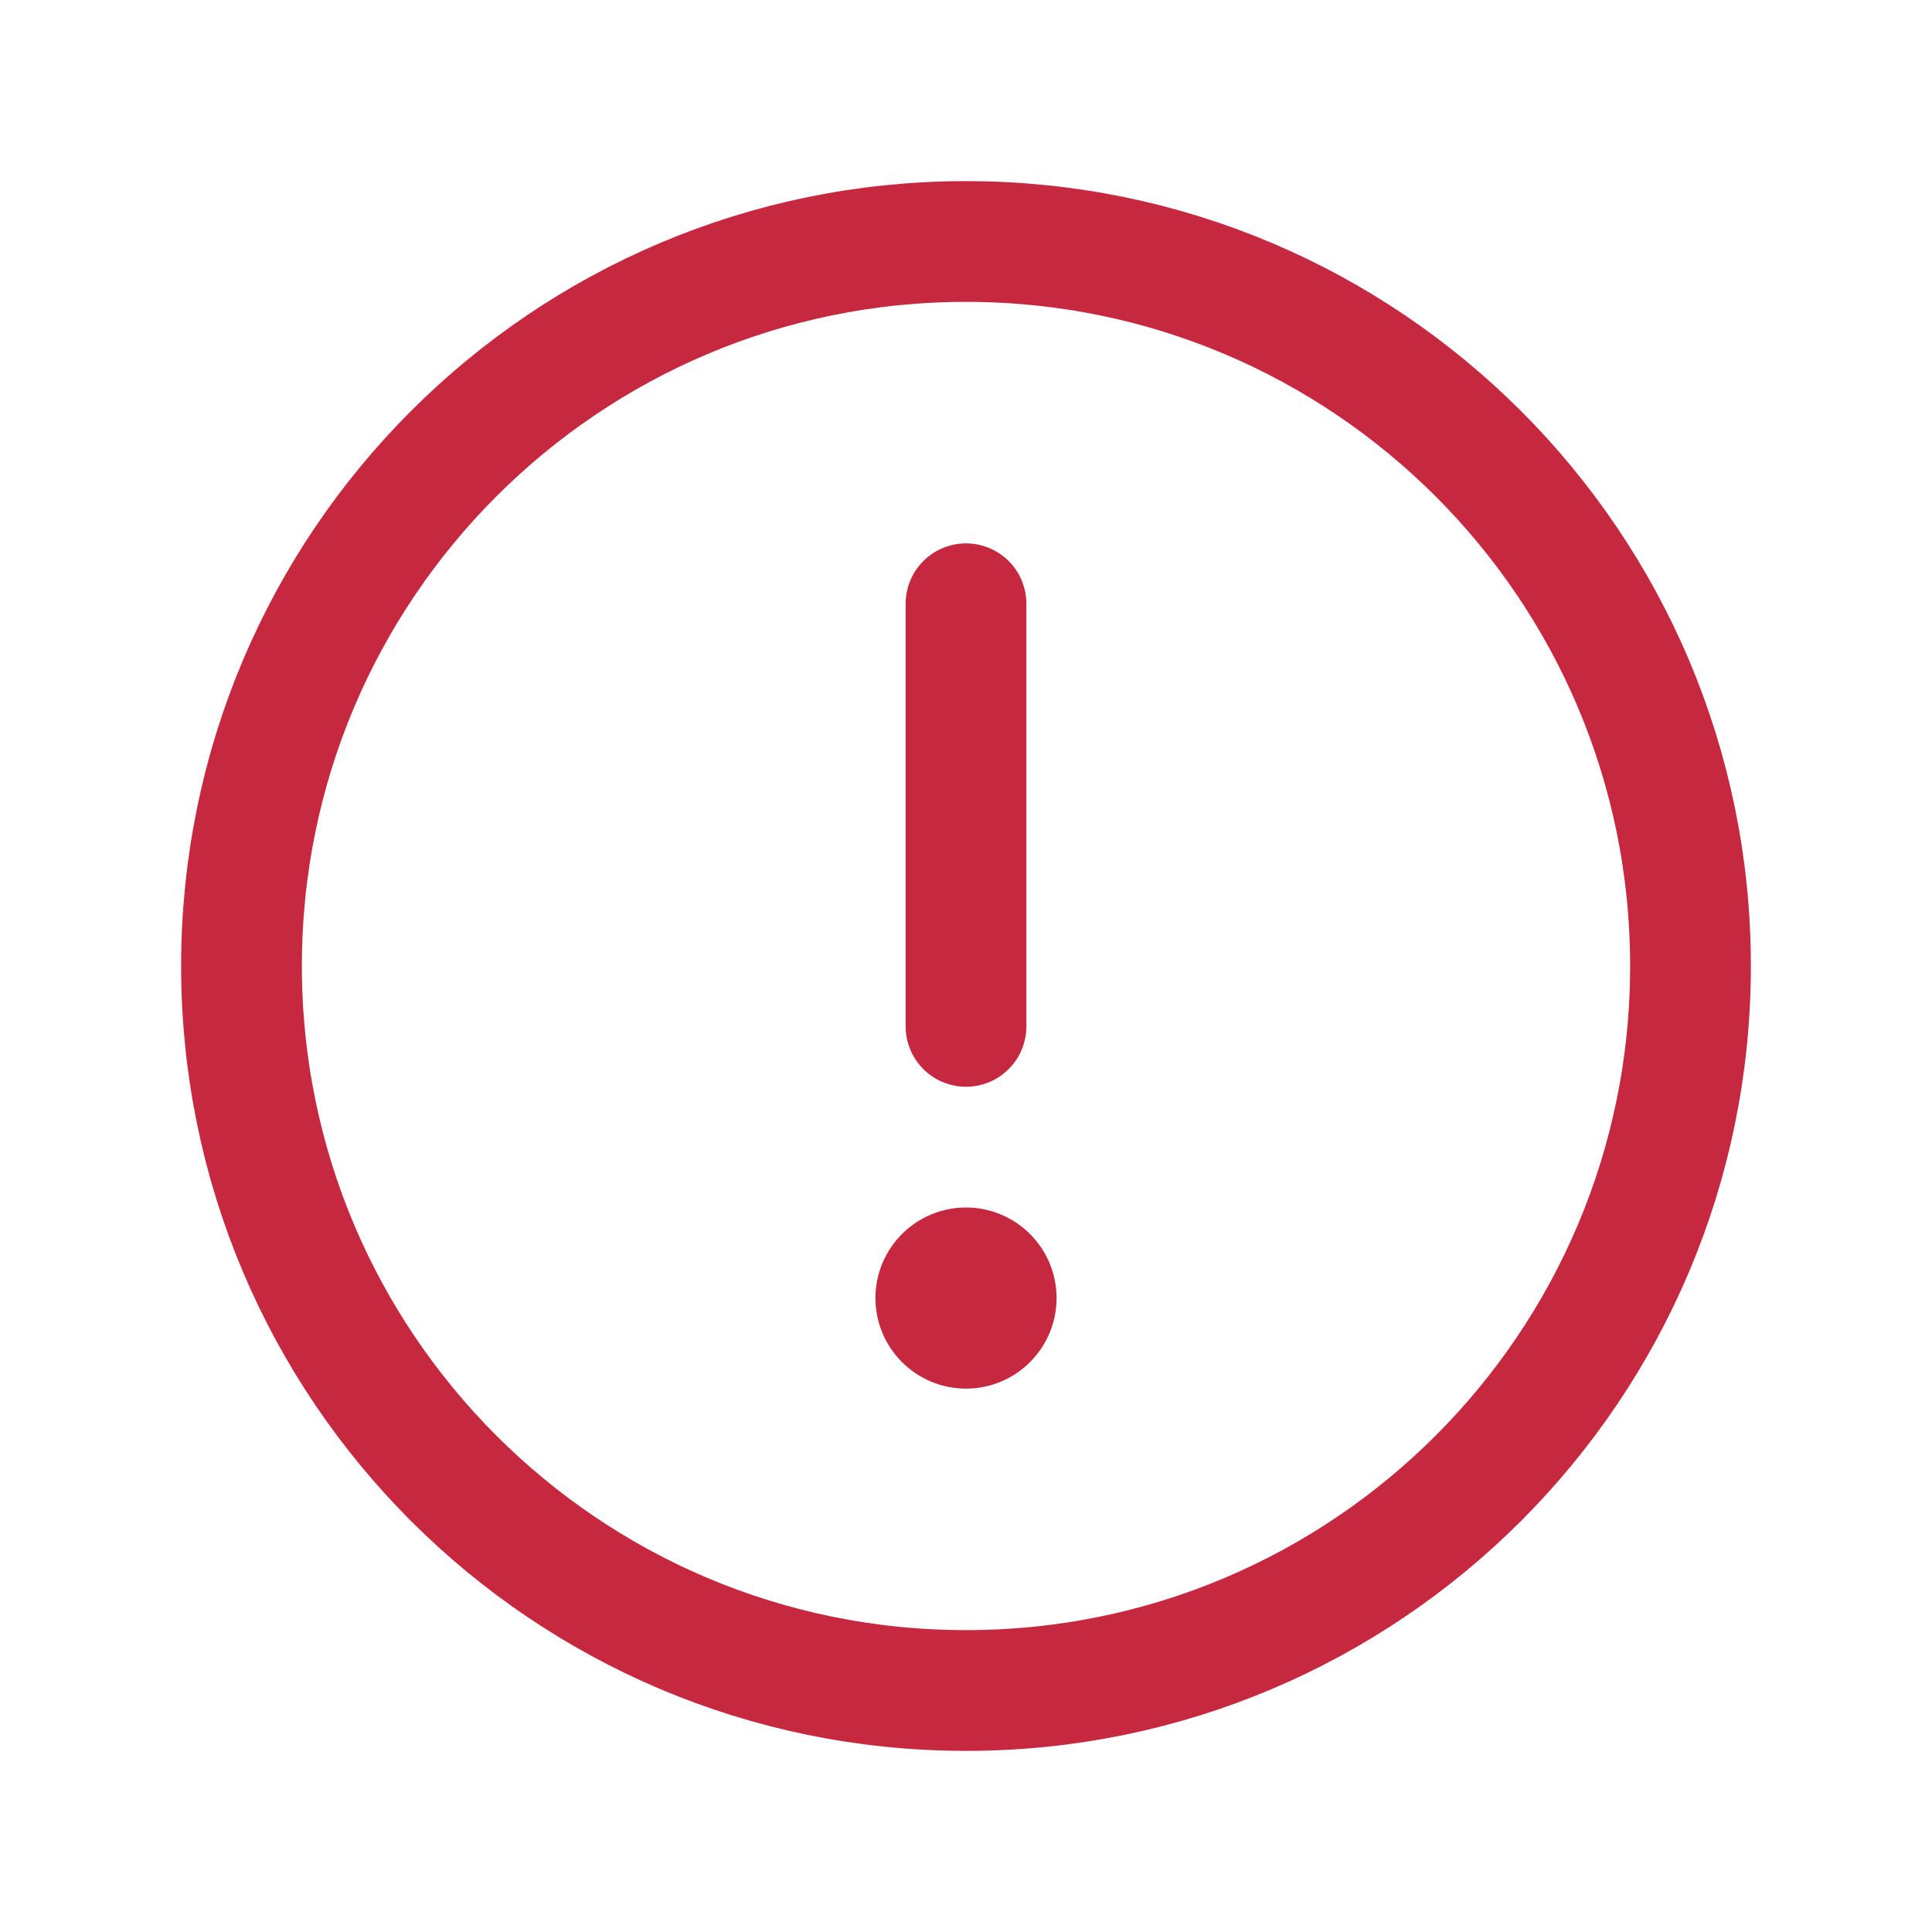
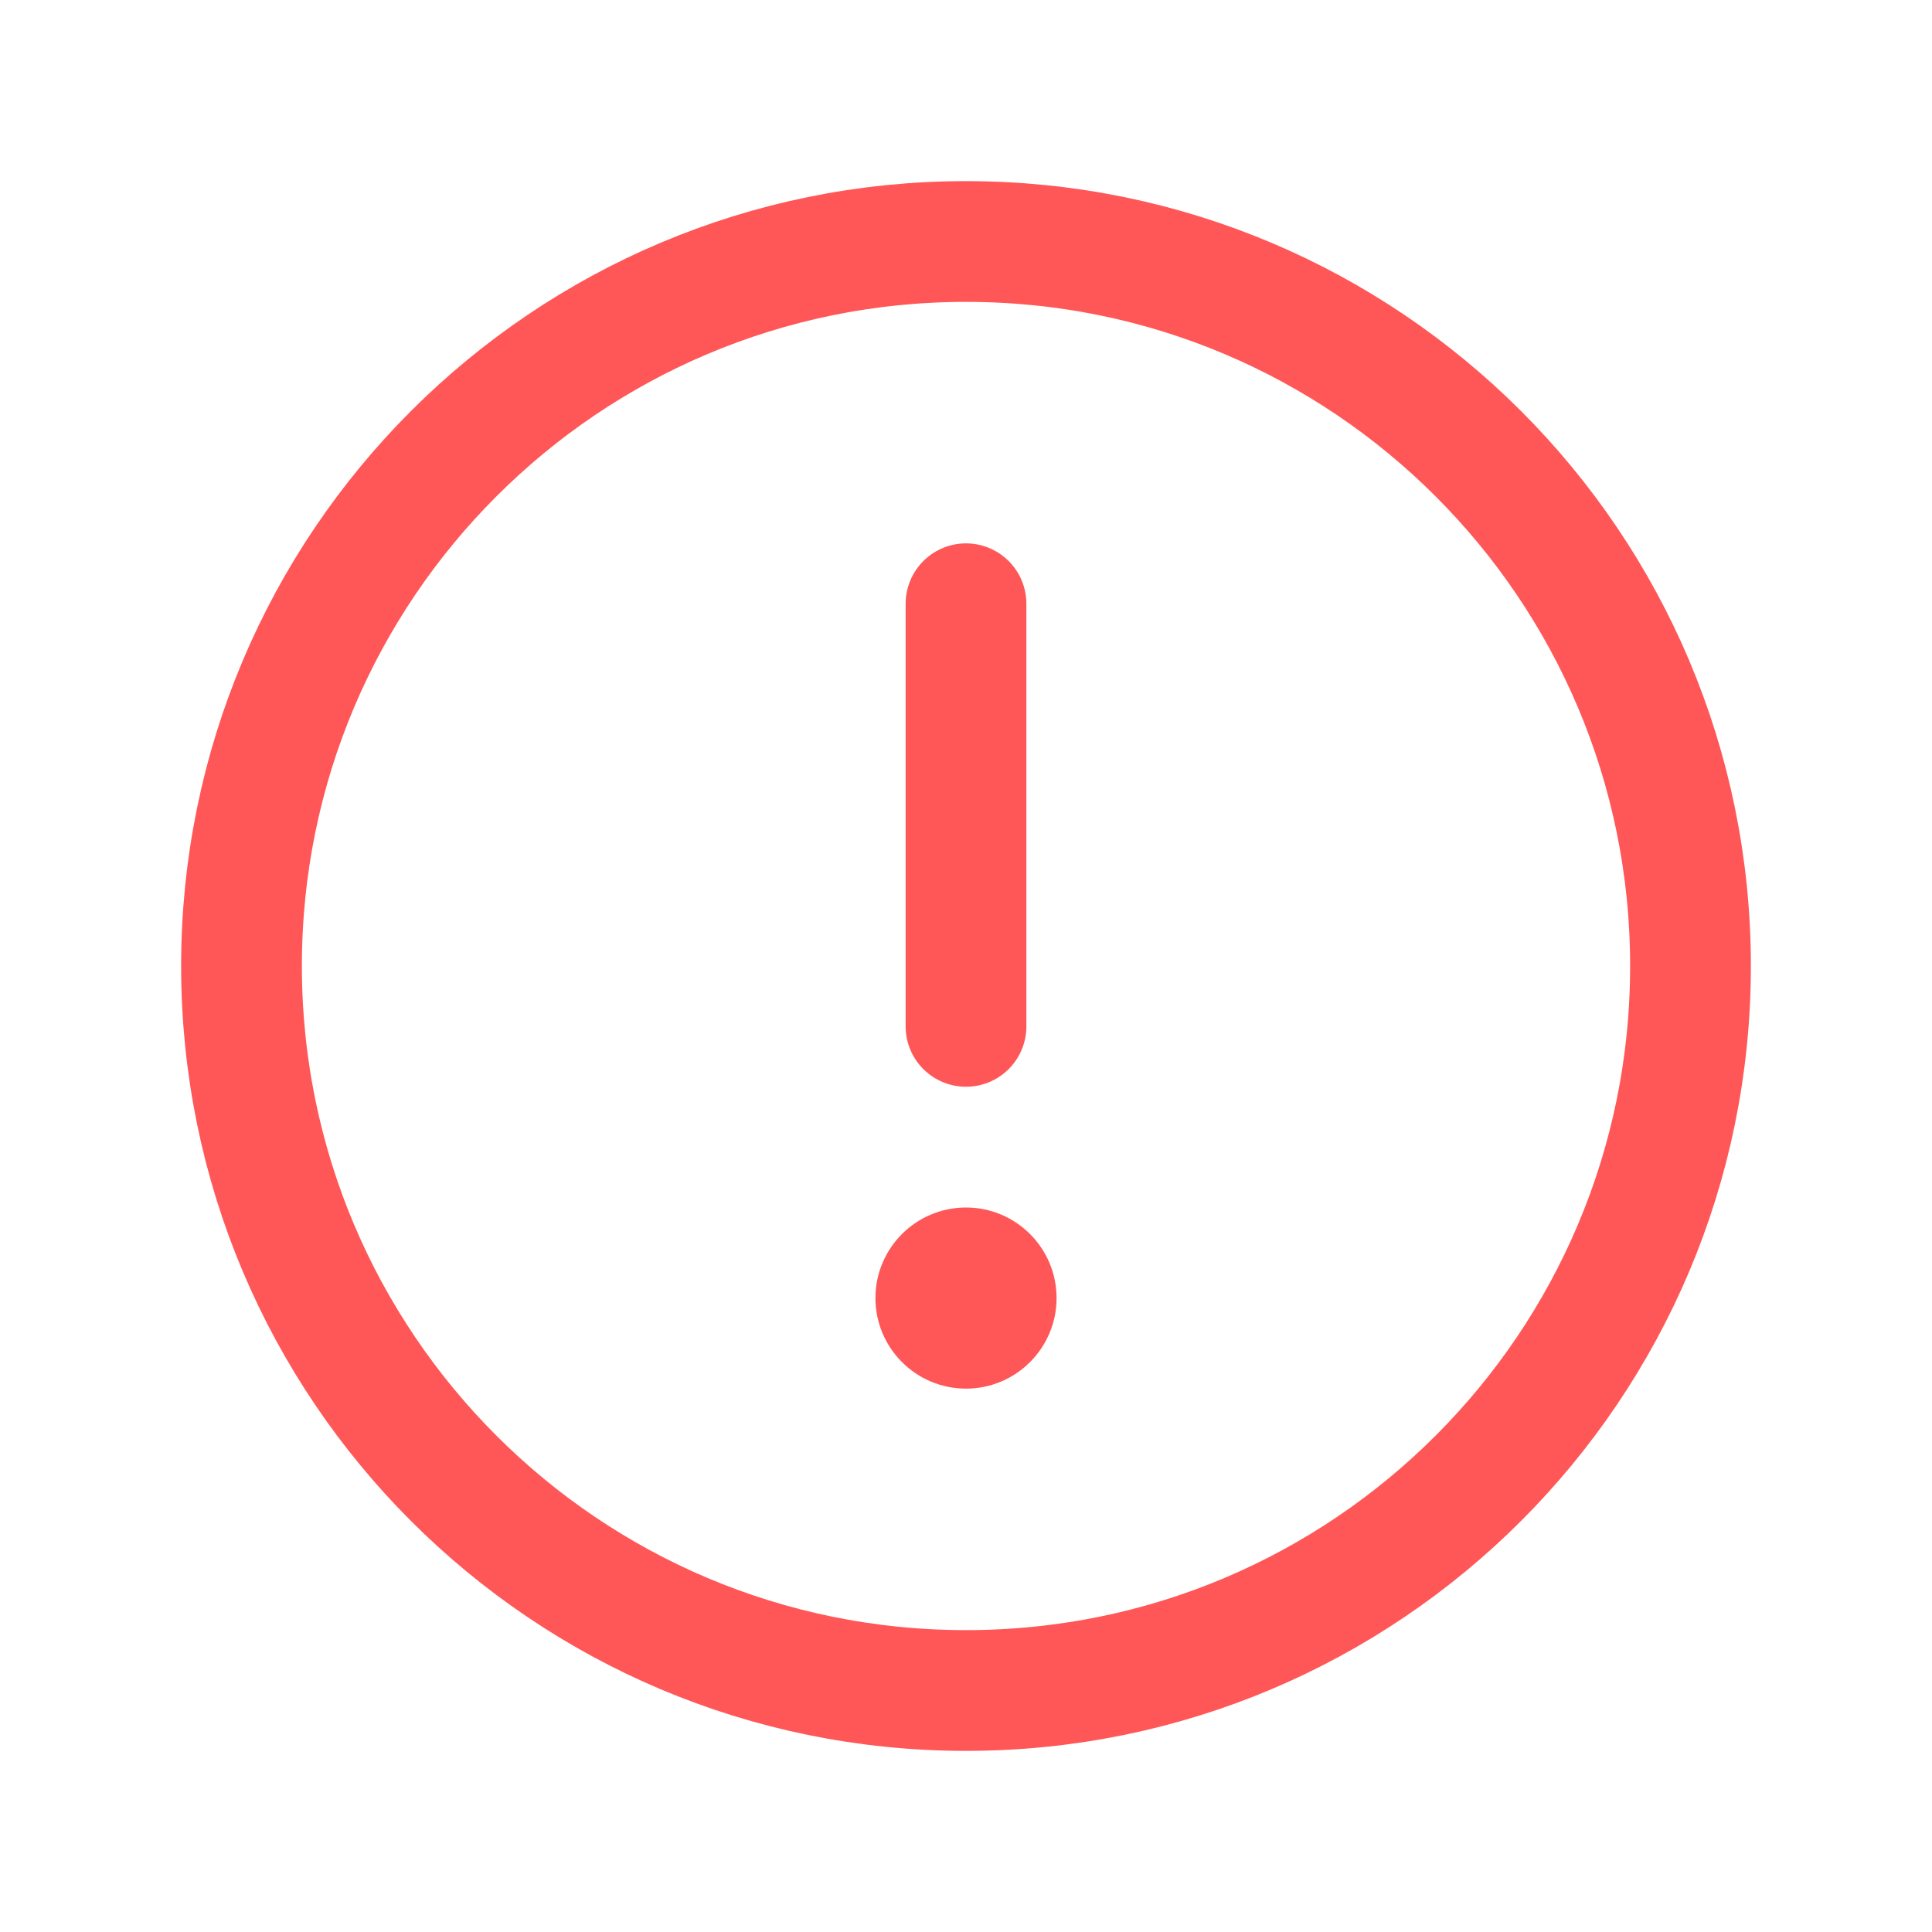
<svg xmlns="http://www.w3.org/2000/svg" width="24" height="24" viewBox="0 0 24 24" fill="none">
-   <path d="M12 21C16.971 21 21 16.971 21 12C21 7.029 16.971 3 12 3C7.029 3 3 7.029 3 12C3 16.971 7.029 21 12 21Z" stroke="#C62840" stroke-width="1.5" stroke-miterlimit="10" />
-   <path d="M12 7.5V12.75" stroke="#C62840" stroke-width="1.5" stroke-linecap="round" stroke-linejoin="round" />
-   <path d="M12 17.25C12.621 17.25 13.125 16.746 13.125 16.125C13.125 15.504 12.621 15 12 15C11.379 15 10.875 15.504 10.875 16.125C10.875 16.746 11.379 17.25 12 17.25Z" fill="#C62840" />
+   <path d="M12 21C16.971 21 21 16.971 21 12C21 7.029 16.971 3 12 3C7.029 3 3 7.029 3 12C3 16.971 7.029 21 12 21Z" stroke="#ff5757" stroke-width="1.5" stroke-miterlimit="10" />
+   <path d="M12 7.5V12.75" stroke="#ff5757" stroke-width="1.5" stroke-linecap="round" stroke-linejoin="round" />
+   <path d="M12 17.25C12.621 17.25 13.125 16.746 13.125 16.125C13.125 15.504 12.621 15 12 15C11.379 15 10.875 15.504 10.875 16.125C10.875 16.746 11.379 17.25 12 17.25Z" fill="#ff5757" />
</svg>
